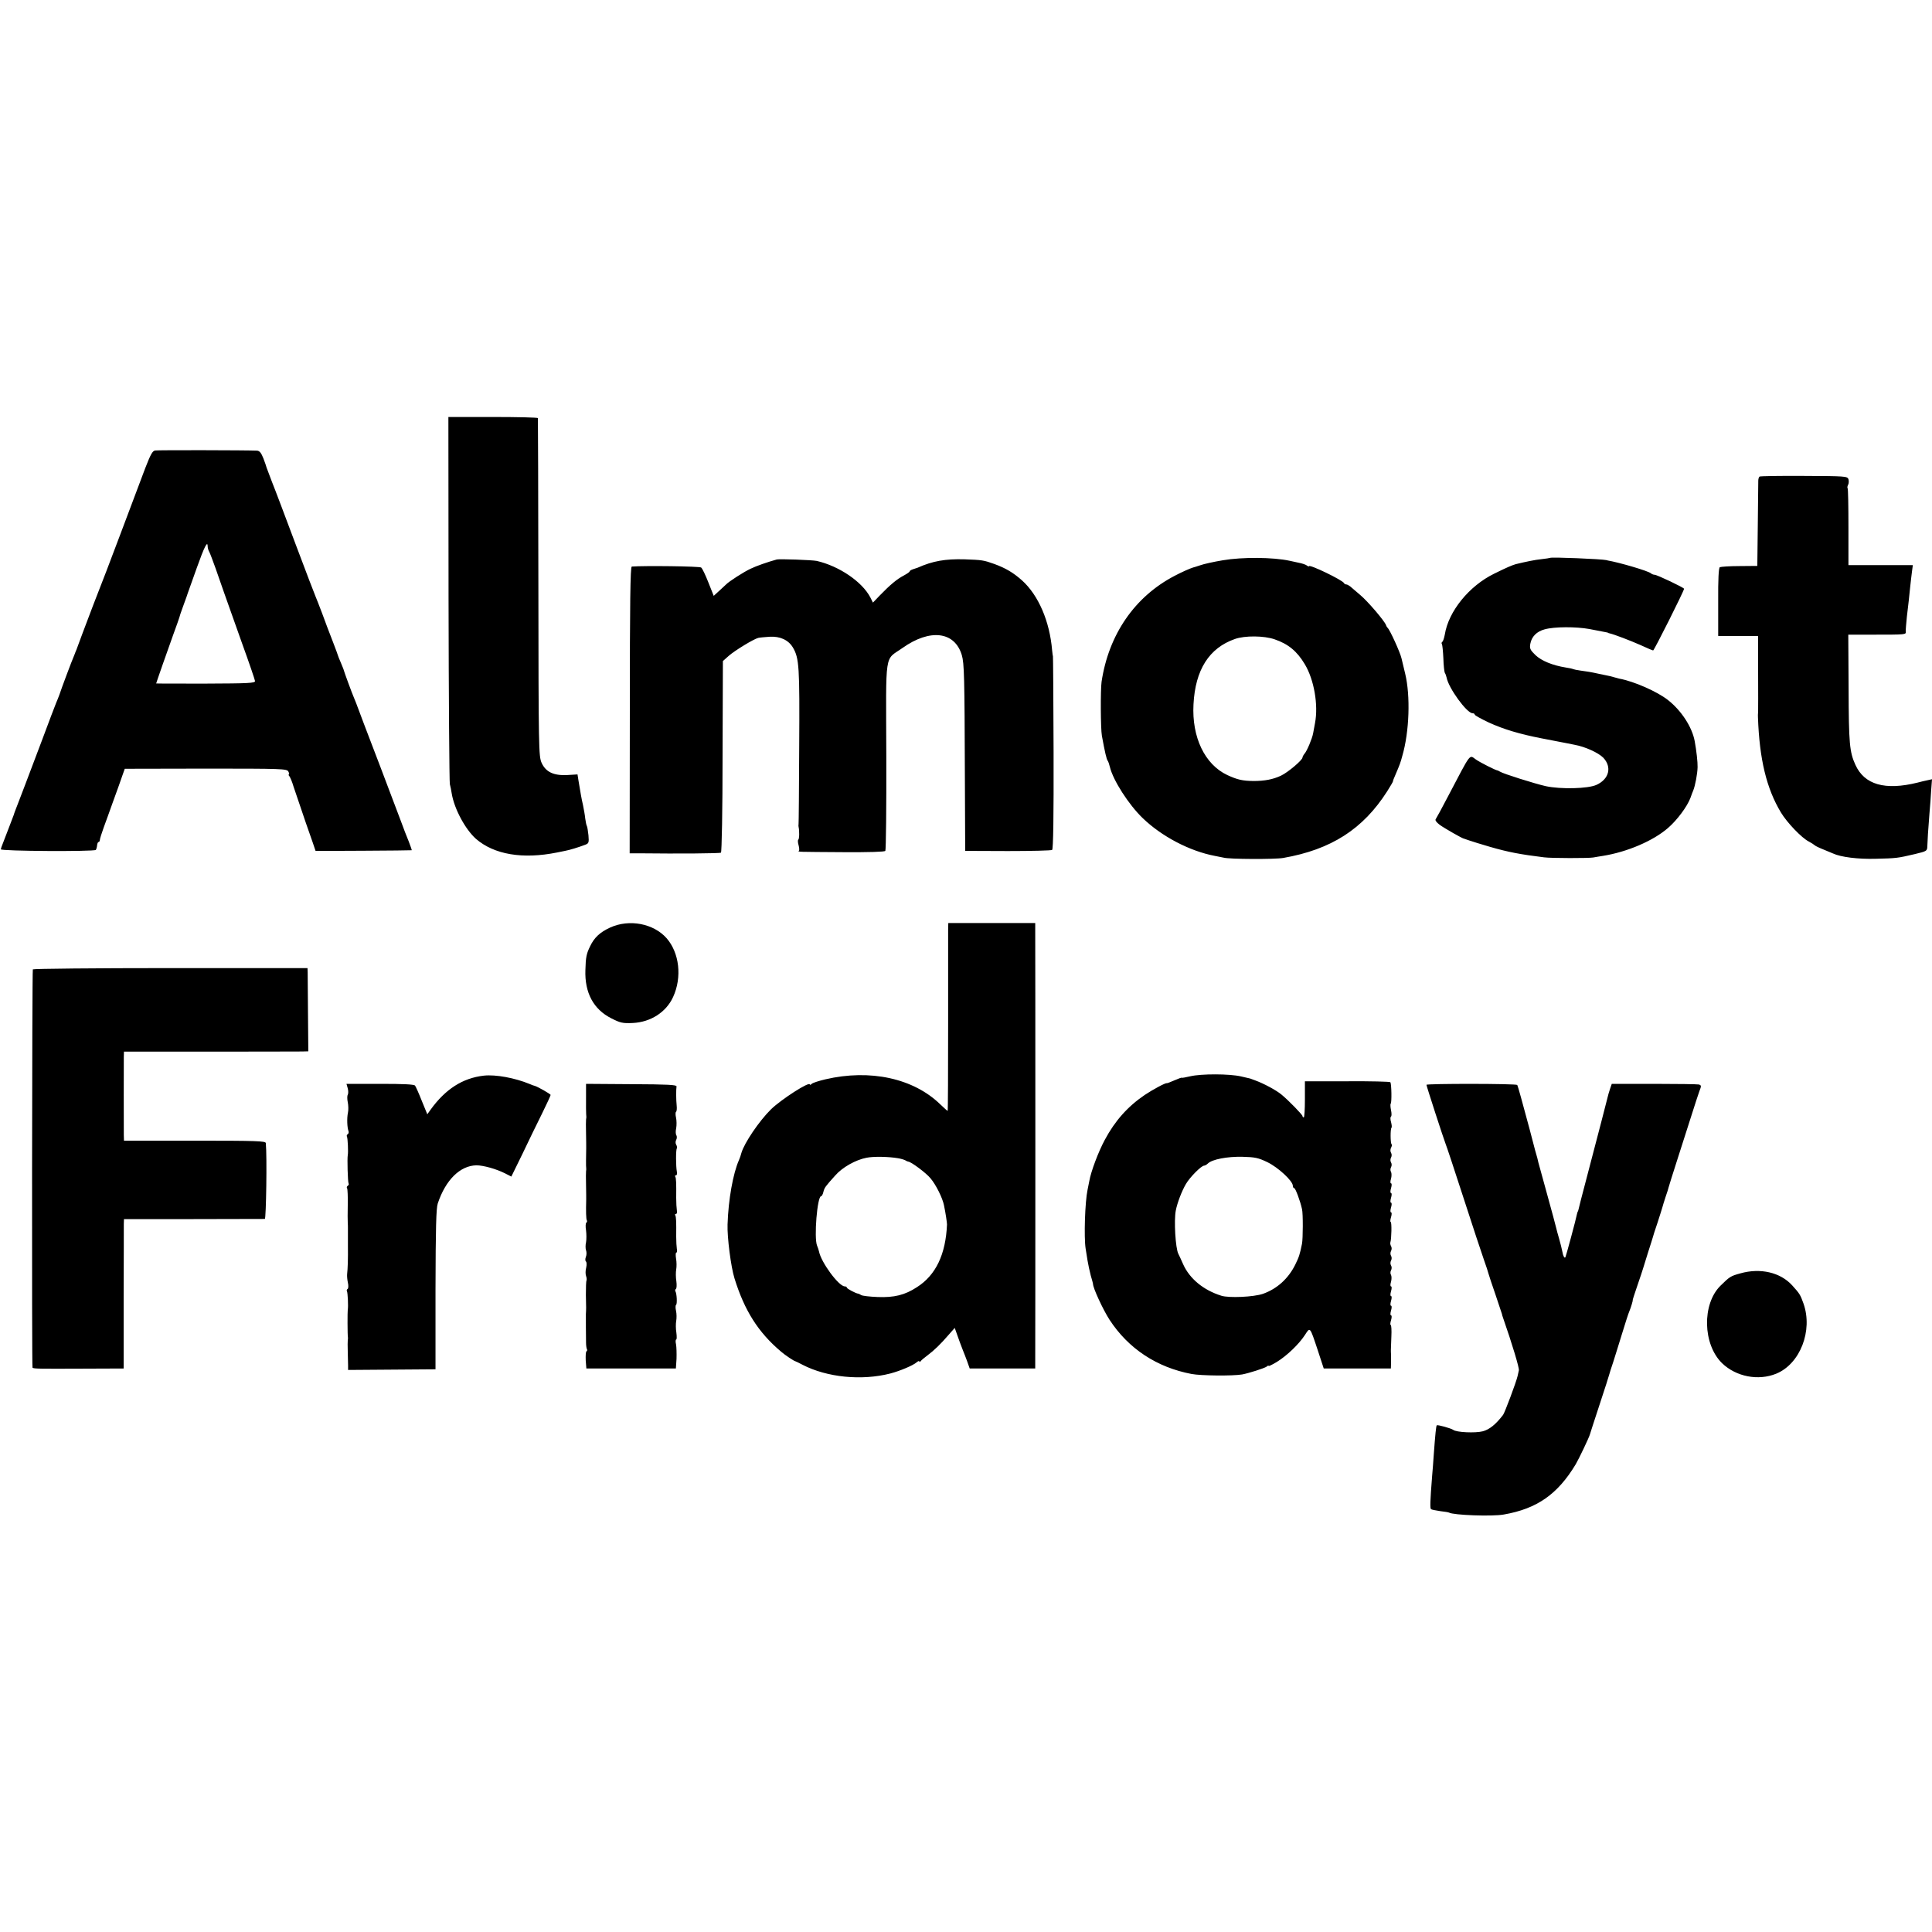
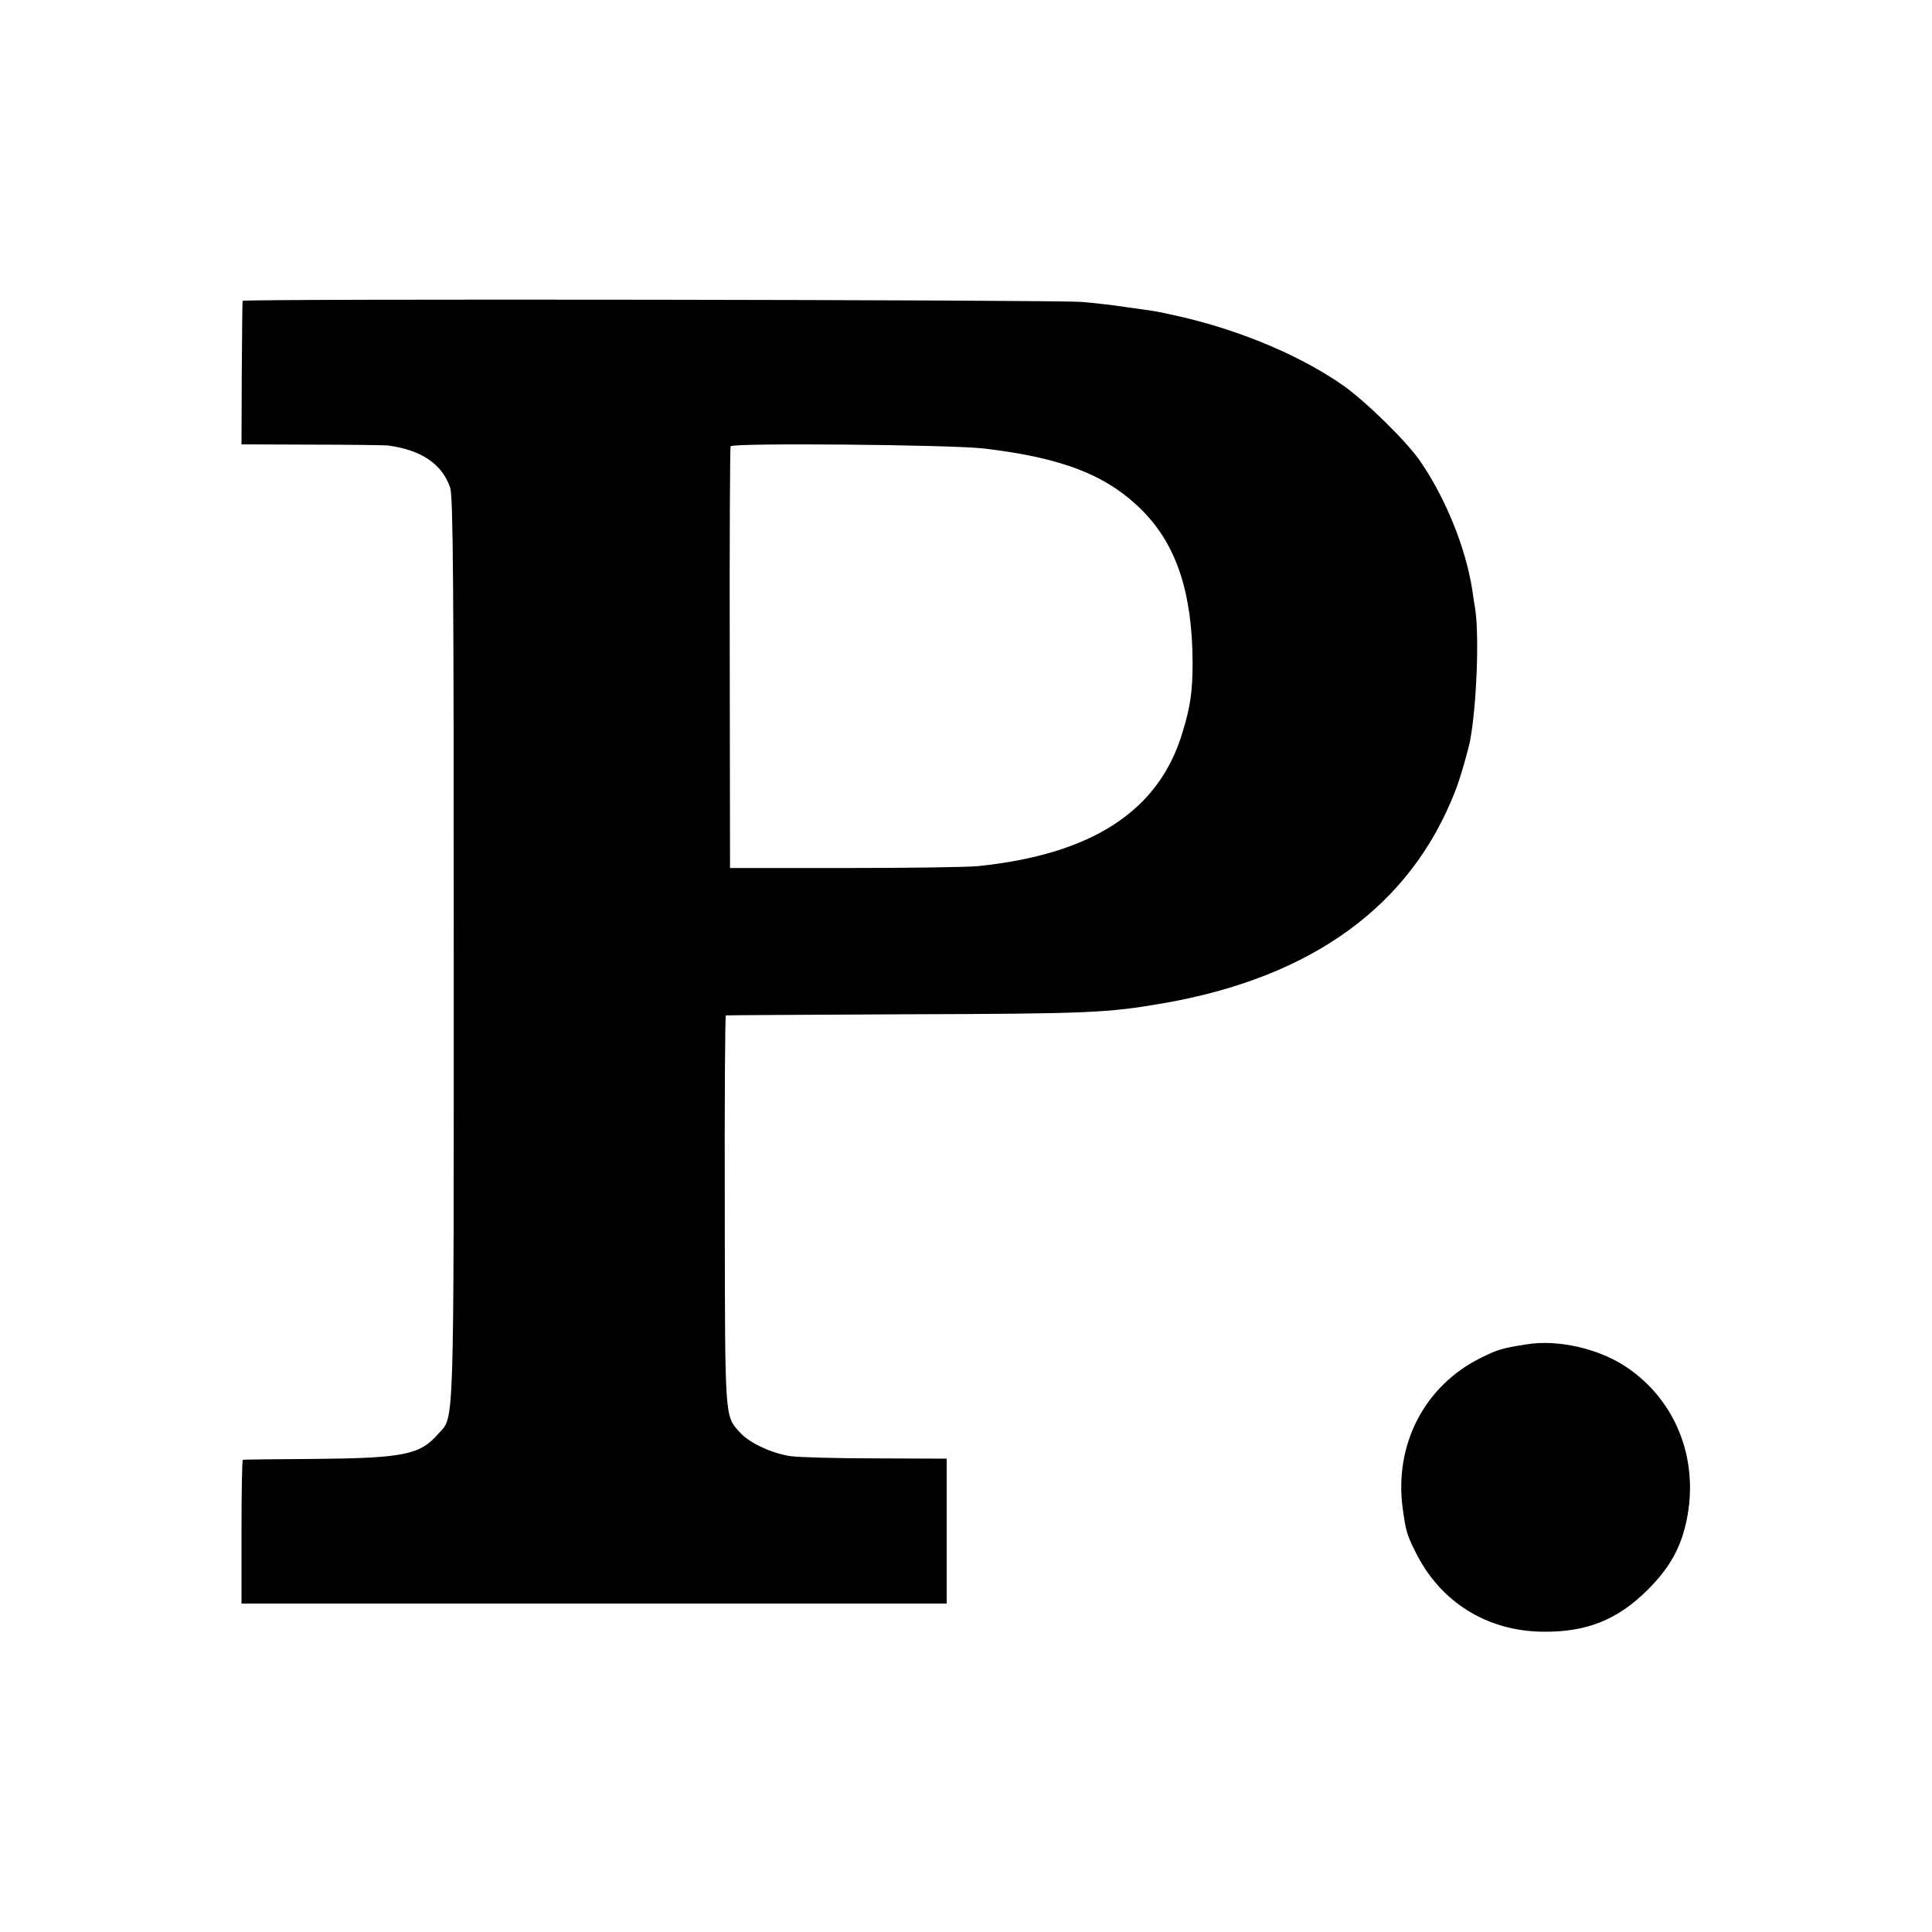
- <svg xmlns="http://www.w3.org/2000/svg" version="1" width="1600" height="1600" viewBox="0 0 1200 1200">
-   <path d="M278.6 371.7c.1 62.1.5 113.9.8 115.3.4 1.4.9 4.1 1.2 6 1.6 9.5 8.4 22.1 15 28 11.3 9.8 29 12.8 50.4 8.5 1.4-.3 3.6-.7 4.9-1 2.9-.5 8.6-2.3 12.3-3.7 2.5-.9 2.7-1.3 2.3-6-.3-2.7-.7-5.3-1-5.8-.3-.4-.7-2.5-1-4.6-.2-2.2-.9-5.9-1.4-8.4-1-4.3-1.4-6.8-2.8-15.2l-.6-3.8-6.4.4c-8.5.4-13.3-1.9-15.9-7.6-1.8-4-1.9-8.8-2-108.8-.1-57.5-.2-104.8-.3-105.3 0-.4-12.6-.7-27.9-.7h-27.7l.1 112.7zM96.4 279.8c-1.7.2-2.9 2.5-6.2 11-2.2 5.9-9.3 24.6-15.7 41.7-6.4 17-12.1 31.9-12.6 33-1 2.4-6.5 16.8-10.7 28-1.6 4.4-3.3 8.9-3.7 10-.5 1.1-.9 2.2-1 2.5-.1.3-.5 1.2-.8 2-1 2.2-7.7 20-8.8 23.5-.6 1.6-1.5 3.9-2 5S30.4 448.2 26 460c-8.6 22.8-13.7 36.2-15 39.5-1.1 2.8-2.3 5.9-2.4 6.5-.2.5-4.8 12.7-6.7 17.5-.7 1.6-1.3 3.5-1.4 4-.3 1.2 57.8 1.5 59 .4.3-.4.7-1.6.8-2.8.1-1.1.5-2.1.9-2.1s.8-.6.8-1.2c0-.7 1.1-4.2 2.4-7.8 1.3-3.6 3.9-10.6 5.6-15.5 1.8-5 3.5-9.7 3.8-10.5.3-.8 1.2-3.5 2.1-6l1.6-4.5 50.3-.1c47.6 0 50.4.1 51.3 1.8.5 1 .7 1.8.3 1.8-.3 0-.2.6.4 1.2.5.7 1.7 3.5 2.5 6.3.9 2.7 4.3 12.8 7.6 22.4 3.4 9.6 6.1 17.5 6.1 17.6 0 .1 59.5-.2 59.7-.4.2 0-.7-2.5-1.8-5.4-1.2-2.8-3.4-8.6-4.9-12.7-4-10.7-22-58.1-23-60.5-.4-1.1-1.8-4.7-3-8s-2.6-6.9-3.1-8c-1.2-2.7-6-15.8-6.3-17-.1-.6-1-2.7-1.9-4.9-.9-2.1-1.7-4-1.7-4.2 0-.2-1.5-4.3-3.4-9.2-1.9-4.8-4.8-12.5-6.5-17.2-1.8-4.7-3.6-9.4-4.1-10.5-.5-1.1-6.1-15.7-12.4-32.5-6.3-16.8-12.8-34.1-14.6-38.5-1.7-4.4-3.2-8.5-3.4-9-.1-.6-1-3.1-2-5.8-1.4-3.5-2.4-4.7-4-4.8-6.5-.3-61.4-.4-63.2-.1zm32.6 59.7c0 .8.4 2.3 1 3.3.5.9 2.2 5.5 3.9 10.2 3.2 9.4 5.4 15.4 16.6 47 4.3 11.8 7.8 22.2 7.9 23 .1 1.3-3.9 1.5-30.6 1.6-17 0-30.8 0-30.8-.1 0-.3 7.6-22 10.5-30 2-5.5 3.8-10.5 3.9-11 .1-.6 1-3.3 2-6 2.7-7.5 2.9-7.9 3.2-9 .2-.6 2.7-7.6 5.6-15.7 4.8-13.5 6.8-17.3 6.8-13.3zM1092.9 296c-.4.3-.8 1.4-.8 2.5s-.1 13.5-.3 27.5l-.3 25.5-11.1.1c-6 0-11.5.4-12.2.7-.7.5-1.1 7.2-1 21.7v21h24.8v22.2c.1 12.3 0 23.4 0 24.8-.1 1.4-.2 2.9-.1 3.5.9 26 5.3 44.3 14.3 59.2 3.8 6.3 12.9 15.8 17.3 18 1.7.9 3.2 1.9 3.5 2.2.3.4 2.5 1.5 5 2.5s5.4 2.2 6.5 2.7c4.9 2.3 15.7 3.6 26.5 3.3 13-.3 13.6-.4 24.3-2.9 7.5-1.8 7.7-1.9 7.8-4.9.1-3.9.5-9.8 1.3-20.1.4-4.4.9-11 1.1-14.8l.5-6.7-2.7.6c-1.6.3-4.4 1-6.3 1.5-20.2 5-33 1.3-38.6-11.1-3.6-7.9-4.1-13.3-4.2-47.2l-.2-33.6h14.3c22.2 0 21.5 0 21.4-2-.1-.9.3-5.1.7-9.2 1.2-9.8 1.2-10.4 2-18 .4-3.6.9-8.2 1.2-10.3l.5-3.7h-40v-23.6c0-13-.2-23.8-.5-24.1-.3-.3-.2-1.3.3-2.2.5-.9.5-2.5.2-3.5-.7-1.8-2.1-1.9-27.5-2-14.7-.1-27.2.1-27.7.4zM759.5 348c-5.5.9-11.8 2.3-14 3.1-2.2.7-4.2 1.4-4.5 1.4-1.7.5-7.2 2.9-11.5 5.2-24.7 12.9-40.9 36.4-45.3 65.8-.7 5.2-.6 28.9.2 33.5 1.9 10.4 2.9 14.6 3.6 15.5.4.5 1 2.3 1.4 4 2 8.2 11.6 23.2 20.3 31.6 11.8 11.4 29.1 20.5 44.8 23.5 2.2.4 4.7.9 5.5 1.1 3.4 1 31.9 1.1 37 .2 29.8-5.2 49.6-17.9 64.6-41.4 2.1-3.3 3.7-6.1 3.6-6.2-.1-.2.6-2 1.5-4 2.7-6.3 3.2-7.6 4.3-11.8 4.4-15.1 5.1-37.3 1.8-51-1.1-4.4-2.1-8.7-2.3-9.6-.8-3.6-7.2-17.7-8.6-18.9-.3-.3-.8-1-1-1.7-.9-2.6-11.5-15-16.1-18.8-2.6-2.2-5.4-4.6-6.2-5.3-.8-.6-1.9-1.2-2.4-1.2-.6 0-1.2-.4-1.4-.8-.7-1.8-21.8-12-21.8-10.5 0 .3-.6.1-1.2-.4-.7-.6-3.1-1.4-5.3-1.8-2.2-.5-4.7-1-5.5-1.2-10.2-2.2-29.2-2.4-41.5-.3zm32.2 49.1c8.5 2.9 13.9 7.4 18.7 15.4 5.8 9.6 8.5 25.3 6.4 36.5-.5 2.5-1 5.4-1.2 6.5-.6 3.3-3.8 10.9-5.3 12.6-.7.8-1.3 2-1.3 2.4 0 1.6-9.1 9.3-13.4 11.3-4.9 2.3-10.1 3.3-17.1 3.3-6.8-.1-9.9-.8-16.2-3.7-14-6.6-22.1-23.5-21-43.9 1.1-21.5 9.7-35 25.7-40.6 6.2-2.2 18.1-2.1 24.7.2zM962.8 346.5c-.2.1-2.5.5-5.3.8-4.1.4-9.8 1.6-16 3.1-2.4.7-5.5 2-13.4 5.9-15.6 7.6-28.4 23.4-30.7 37.8-.4 2.2-1.1 4.2-1.5 4.5-.5.3-.7 1-.3 1.5.3.5.7 4.5.9 8.8.1 4.4.6 8.4.9 9 .4.6.9 1.9 1.1 2.9 1.2 6.6 12.6 22.2 16.1 22.2.8 0 1.4.4 1.4.9 0 .4 3.9 2.6 8.8 4.9 9 4.1 18.8 7.1 32.7 9.8 9.4 1.8 12.1 2.3 15.5 3 1.4.3 3.6.7 5 1 6.6 1.2 14.7 4.9 17.8 8 5.5 5.8 3.7 13.3-4.2 16.9-5.3 2.4-22.1 2.8-31.5.8-7-1.6-26.4-7.7-28.4-9-.7-.4-1.4-.8-1.7-.8-1.1-.1-10.6-4.9-13.2-6.7-4.4-3-2.6-5.3-17.6 23.2-3.6 6.9-6.9 13-7.4 13.7-.6.7.2 1.9 2.4 3.6 2.9 2.1 14.4 8.7 15.1 8.6.1 0 1.6.5 3.2 1.1 1.7.6 7.5 2.4 13 4 11.4 3.3 18.9 4.7 33.5 6.5 4.6.6 27.9.6 30.6.1 1.2-.2 3.9-.7 6-1 15-2.4 31.2-9.3 40.4-17.3 5.7-4.9 12-13.4 14-18.8.6-1.7 1.3-3.7 1.7-4.5 1.2-3 2.6-10.2 2.7-14.5.1-3-.7-10.3-1.8-16.2-1.6-8.7-8.3-19-16.6-25.5-6.6-5.2-21-11.6-30.3-13.3-1-.3-2.7-.7-3.7-1-1-.3-2.9-.8-4.2-1-1.3-.3-3.4-.7-4.8-1-4.9-1.1-7.6-1.5-11.4-2-2.1-.3-4.1-.7-4.5-.9-.3-.2-2.4-.7-4.6-1-8.1-1.3-15-4.1-18.8-7.7-3.3-3.2-3.7-4.1-3.2-7 .8-4.5 4-7.7 8.9-9 6.1-1.7 19.5-1.7 27.8-.2 4 .8 8.2 1.6 9.3 1.8 1.1.2 2.1.4 2.3.5.1.2.5.3 1 .4 3 .7 12.9 4.5 19 7.2 4.1 1.9 7.7 3.4 8 3.4.6 0 19.2-37 19.2-38.3 0-.7-16.8-8.7-18.3-8.7-.7 0-1.7-.4-2.3-.9-1.4-1.4-19.4-6.7-26.9-8-.3-.1-.6-.1-.7-.2-3.1-.7-34.3-2-35-1.4zM482.5 347.5c-5.5 1.5-12.7 4-16.4 5.8-3.9 1.8-13.3 7.8-15.1 9.7-.3.3-2.2 2-4.1 3.8l-3.6 3.3-3.3-8.3c-1.8-4.6-3.8-8.8-4.5-9.3-.9-.8-35.3-1.2-43.1-.6-.9.1-1.2 22.8-1.2 89.1l-.1 89h5.2c26.2.3 50.8.1 51.5-.4.5-.3 1-26.5 1-59.8l.2-59.2 3.7-3.3c3.8-3.3 15.4-10.4 18.3-11.1.8-.2 4-.5 7-.7 6.5-.4 11.7 2 14.5 6.7 3.9 6.7 4.2 11.8 3.9 61.5-.1 26.3-.3 48-.4 48.3-.1.3-.1.9 0 1.5.6 2.6.5 7.7-.2 8.1-.3.2-.3 1.7.2 3.3.4 1.6.6 3.2.2 3.5-.7.8-1.6.7 27.6.9 16 .1 25.6-.2 26.1-.8.4-.6.7-27.1.6-59-.2-66.4-1.3-59 10-67 17.2-12.2 32.5-10.3 36.9 4.4 1.5 5.2 1.7 13.2 1.9 75.1l.2 46.5 26.5.1c14.6 0 27-.3 27.5-.7.7-.5 1-20.9.9-60.6-.1-32.9-.3-59.8-.4-59.8-.1 0-.3-1.6-.5-3.5-1.5-18.1-8.5-34.3-18.7-43.5-5.4-4.8-10.1-7.6-17.2-10.2-6.7-2.4-7.6-2.5-18.6-2.9-11.8-.3-19.6 1-29 5.2l-2.7.9c-1.3.4-2.3 1-2.3 1.4 0 .4-1.7 1.5-3.7 2.6-4.2 2.2-8.4 5.7-14.9 12.4l-4.2 4.4-1.6-3.2c-5.1-9.8-19.4-19.5-33.3-22.7-2.9-.6-23-1.3-24.8-.9zM379 576.1c-6.3 2.9-9.9 6.2-12.5 11.7-2.2 4.5-2.7 6.6-2.9 14.7-.5 14.1 5 24.4 16.1 30 5.5 2.8 7 3.2 13.3 2.9 11.1-.5 20.8-6.7 25.1-16.2 5.6-12.2 3.9-27.4-4.1-36.5-8.1-9.1-23.1-12-35-6.6zM588.9 577.4v58.3c0 29.9-.1 54.3-.3 54.3-.2 0-2.2-1.8-4.5-4-16.7-16.3-43.7-22.1-71.5-15.6-3.8.9-7.6 2.1-8.3 2.7-.7.7-1.3.9-1.3.5 0-2.2-17.7 9.2-24.1 15.4-7.4 7.3-16.6 20.9-18.4 27.1-.3 1.3-1 3.3-1.5 4.4-3.7 8.3-6.6 24.6-7.1 40-.3 7.9 2.1 26.5 4.3 33.5 6.2 20 14.7 33.5 28.9 45.5 2.5 2.2 8.1 5.9 8.9 6 .3.1 2.3 1 4.5 2.2 15.1 7.8 36.6 10 54.5 5.4 6.1-1.6 14.1-5 16.3-6.9.9-.8 1.7-1.1 1.7-.6 0 .5.4.4.8-.1.4-.6 2.3-2.2 4.2-3.6 4.3-3.2 8.3-7.1 13.2-12.8l3.8-4.3 1 2.8c.6 1.6 1.5 4.2 2.1 5.9.6 1.6 1.5 3.9 1.9 5 .5 1.1 1.6 4.1 2.6 6.7l1.7 4.8H643v-4.3c.1-6.9.1-262.8 0-267.8v-4.6h-54l-.1 4.1zm-31.1 142c1.8.3 3.8.9 4.5 1.3.6.4 1.5.8 1.8.8 1.7 0 11.2 7.1 13.8 10.3 3.5 4.1 7.5 12.3 8.4 16.7 1 4.7 1.9 10.9 1.9 12-.8 18.6-6.9 31.5-18.7 39-7.5 4.9-14.1 6.5-24.4 6.1-4.9-.2-9.4-.7-10.2-1.2-.8-.5-1.6-.9-1.9-.9-1.4-.1-7-3.1-7-3.7 0-.5-.6-.8-1.3-.8-3.7 0-14.7-14.9-16-21.7-.2-1-.8-2.6-1.2-3.6-2-4.8.1-30.7 2.5-30.7.4 0 1.1-1.2 1.4-2.6.7-2.8 1.2-3.4 7.3-10.2 4.5-5.2 12.8-9.8 19.5-11.1 4.4-.9 13.8-.7 19.6.3zM20.4 602.1c-.5.8-.7 247-.2 247.4.7.7 4.6.7 29.9.6l26.7-.1v-43.3c.1-23.7.1-44.6.1-46.4l.1-3.1h43.3c23.7-.1 43.7-.1 44.2-.1.8-.1 1.4-39.2.6-47.1-.1-1.3-5.5-1.5-44.1-1.5H77l-.1-3.5c0-5.2-.1-45 0-48.6l.1-3.2h53.3c29.2 0 55-.1 57.2-.1l4-.1-.2-23.2c-.1-12.8-.2-24.5-.2-25.9l-.1-2.6h-85c-46.8 0-85.3.4-85.6.8zM300.5 668.1c-13.1 1.5-23.8 8.3-33.1 21.2l-2 2.8-3.4-8.3c-1.8-4.6-3.7-8.8-4.2-9.5-.6-.8-7.1-1.1-21.7-1.1h-20.9l.8 2.8c.4 1.5.4 3.3 0 4-.4.6-.4 2.7 0 4.6.4 1.9.5 4.9.1 6.6-.7 3.3-.5 9.2.4 11.5.2.7 0 1.5-.6 1.8-.5.4-.7 1-.4 1.5.5.9.9 9.6.5 11.5-.4 2.1 0 16.6.5 17.5.3.5.1 1.1-.5 1.5-.6.4-.8 1.1-.4 1.6.3.5.5 5.1.4 10.2-.1 5-.1 10.1 0 11.2.1 1.1.1 2.4.1 3V773c.1 9.5-.1 14.7-.5 18.5-.1 1.1.1 3.5.5 5.3.4 1.7.3 3.5-.2 3.8-.5.3-.7.9-.4 1.4.5.9.9 9.6.5 11.5-.2 1.1-.2 15.8.1 17.1.1.5 0 1.3-.1 1.9-.1.5-.1 3.7 0 7s.2 7.2.2 8.7v2.7l27.2-.2 27.1-.2V801c.1-38.6.4-50.4 1.4-53.5 4.9-14.7 13.9-23.5 24-23.7 4.3 0 12.2 2.2 17.8 5l3.9 2 6.9-14.1c3.7-7.8 9.2-19.1 12.2-25.1 2.9-5.9 5.3-11.1 5.3-11.5 0-.6-8.3-5.3-10-5.7-.3 0-1.6-.5-3-1.1-9.2-3.8-21.1-6-28.5-5.2zM739.3 668.5c-2.9.7-5.3 1.1-5.3.9 0-.2-2 .5-4.5 1.6s-4.6 1.9-4.8 1.8c-.6-.4-8.8 4-13.7 7.3-10.6 7.2-18.5 16.1-24.8 27.9-4 7.4-8.6 19.7-9.6 25.5-.3 1.6-.8 4.1-1.1 5.5-1.6 7.5-2.3 29.4-1.2 36.5.3 1.6.8 5 1.2 7.5.4 2.5 1.3 6.6 2 9.3.8 2.6 1.4 5 1.4 5.2-.1 2.3 6.2 16 10.3 22.3 11.7 17.9 29.3 29.5 50.9 33.6 5.8 1.1 25.4 1.3 31.4.3 3.9-.7 14-3.9 15.3-4.9.6-.6 1.2-.8 1.2-.4 0 .3 2.3-.8 5.1-2.5 6.3-3.9 13.7-11 17.4-16.7 3.3-5.1 3-5.5 8 9.5l3.7 11.3h41.7l.1-3.3v-5.2c-.1-1.1-.1-2.5-.1-3 0-.6.2-4.3.3-8.3.2-3.9 0-7.2-.4-7.2s-.3-1.4.2-3c.5-1.7.5-3 0-3s-.5-1.3 0-3 .5-3 0-3-.5-1.3 0-3 .5-3 0-3-.5-1.3 0-3 .5-3 0-3-.5-1.3 0-2.9c.4-1.5.4-3.4 0-4.2-.5-.7-.5-2 0-2.9.5-.9.5-2.2 0-3-.5-.8-.5-2.1 0-3 .5-.9.5-2.2 0-3-.5-.8-.5-2.1 0-3 .5-.9.5-2.2 0-3-.4-.7-.6-1.8-.4-2.4.7-2 .9-12.6.2-12.6-.4 0-.3-1.4.2-3 .5-1.7.5-3 0-3s-.5-1.3 0-3 .5-3 0-3-.5-1.3 0-3 .5-3 0-3-.5-1.3 0-3 .5-3 0-3-.5-1.3 0-2.9c.4-1.5.4-3.4 0-4.2-.5-.7-.5-2 0-2.9.5-.9.5-2.2 0-3-.5-.8-.5-2.1 0-3 .5-.9.5-2.2 0-3-.5-.8-.5-2.1 0-3.1.5-.9.7-1.9.3-2.2-.7-.8-.8-9.5 0-10.3.3-.3.1-1.9-.3-3.5-.5-1.6-.5-3.1 0-3.4.4-.3.4-2 0-3.9s-.5-3.8-.2-4.1c.7-.6.5-12.2-.2-13.3-.2-.4-12.3-.7-26.7-.6h-26.4v11.2c0 6.2-.3 11.2-.7 11.2-.5 0-.8-.3-.8-.8 0-.8-8.5-9.6-13-13.3-3.2-2.7-11-6.9-16.5-8.9-1.6-.6-3-1.1-3-1.1s-2.5-.6-5.6-1.3c-7.3-1.7-24.8-1.7-31.6-.1zm47.8 53.3c6.7 3.2 15.9 11.7 15.9 14.7 0 .8.4 1.5.9 1.5.7 0 3.7 7.9 4.8 13 .7 2.7.6 18.4 0 21.5-1.4 6.8-1.8 8.1-4.2 13-4.3 8.7-11.3 15-20 18.1-5.7 2-21.2 2.7-25.9 1.2-11.2-3.5-19.7-10.6-23.7-19.5-1.2-2.7-2.5-5.6-3-6.5-1.8-3.5-2.8-20.7-1.6-26.9.9-4.7 3.7-12.1 6.3-16.5 2.5-4.3 9.6-11.4 11.3-11.4.5 0 1.6-.6 2.3-1.3 2.6-2.6 12-4.4 21.4-4.2 7.8.2 9.9.6 15.5 3.3zM364 679.4c-.1 5.9 0 13.2.2 14.5 0 .3-.1 1-.2 1.6-.1.5-.1 4.4 0 8.5s.1 8.2.1 9c-.1 4.7-.2 11.9 0 12.6.1.5 0 1.3-.1 1.9-.1.5-.1 4.4 0 8.5s.1 8.2.1 9c-.2 7.3-.1 12.2.4 13 .3.5.1 1.1-.3 1.4-.5.3-.6 2.5-.2 4.8.3 2.4.3 5.7 0 7.4-.4 1.6-.4 3.9 0 5 .4 1 .4 2.9-.1 4.1-.5 1.2-.4 2.5 0 2.8.5.3.6 2 .2 3.8-.5 1.8-.5 4.1-.1 5.2.4 1.1.5 2.4.3 2.8-.3.5-.4 4.5-.4 9 .2 7.8.2 9 0 11.9 0 2 0 13.9.1 17.7 0 1.9.3 3.8.6 4.2.2.4.1 1-.3 1.2-.5.3-.6 2.8-.5 5.6l.4 5.1h55.6l.4-6c.1-3.3 0-7.3-.3-9-.4-1.6-.3-3 .1-3s.4-1.9.1-4.3c-.4-2.3-.4-5.6-.1-7.2.3-1.7.3-4.5-.1-6.3-.4-1.7-.4-3.4 0-3.7.8-.4.5-7-.4-8.5-.3-.5-.1-1.1.3-1.4.5-.3.6-2.5.3-4.8-.4-2.4-.4-5.7-.1-7.3.3-1.7.3-4.7-.1-6.8-.3-2-.3-3.7.2-3.7.4 0 .6-1 .3-2.3-.2-1.2-.4-4.7-.4-7.7.1-8.8 0-12.3-.6-13.2-.3-.4-.1-.8.5-.8.5 0 .8-1 .5-2.3-.2-1.2-.4-4.7-.4-7.7.1-8.8 0-12.3-.6-13.2-.3-.4-.1-.8.5-.8.5 0 .8-1 .5-2.3-.6-3.1-.7-13.4 0-14.5.2-.4.1-1.4-.4-2.2-.5-.8-.5-2.1 0-3 .5-.9.5-2.2.1-2.9-.5-.7-.5-2.7-.1-4.4.3-1.8.3-4.7-.1-6.5-.4-1.7-.4-3.4 0-3.6.4-.3.6-2 .4-3.8-.4-3.8-.4-10.1-.1-12 .2-1-5.6-1.3-27.9-1.4l-28.3-.2v6.2zM886 673.8c0 .8 10.8 34 11.9 36.7.5 1.1 5.5 16.2 11.1 33.5s11.3 34.6 12.7 38.5c1.4 3.8 2.6 7.7 2.8 8.5.2.8 2.2 6.9 4.5 13.5l4 12c-.1 0 .1.7.4 1.5 5.9 16.9 10.3 31.7 10 33.1-.2 1.1-.6 2.7-.8 3.6-.9 3.9-8 22.8-9 24.1-4.6 6-8.5 9.1-12.6 10.2-4.6 1.2-16.4.7-18.4-.9-1.5-1-9.7-3.3-10.2-2.8-.4.4-.9 4.9-1.9 18.7-.2 3.6-.7 9.4-1 13-1.2 15.4-1.4 20-.6 20.4.4.3 3 .8 5.7 1.2 2.7.3 5.1.7 5.4.9 2.7 1.6 26.9 2.5 34 1.2 20.7-3.6 33.5-12.6 44.7-31.2 2-3.4 8.2-16.4 8.8-18.5 0-.3 2.8-8.6 6-18.5 3.3-9.9 6-18.5 6.1-19 .1-.6 1.2-3.9 2.4-7.5 1.1-3.6 3.7-11.7 5.6-18 1.9-6.3 3.9-12.4 4.4-13.5.9-2.1 2.4-7 2.1-7-.1 0 1.2-4.1 2.9-9 1.7-5 3.3-9.7 3.5-10.5.2-.8 1.6-5.3 3.1-10s2.9-9 3-9.5c.1-.6 1.4-4.6 2.9-9 1.4-4.4 2.8-8.7 3-9.5.2-.8 1.1-3.8 2-6.5 1-2.8 1.8-5.5 1.9-6 .1-.6 2.6-8.4 5.5-17.5s6.9-21.5 8.8-27.5c1.9-6.1 4.1-12.7 4.8-14.7 1.3-3.3 1.3-3.7-.3-4.2-.9-.2-13.5-.4-27.9-.4h-26.2l-1.1 3.2c-.6 1.8-1.3 4.2-1.5 5.2-.4 1.9-5.5 21.3-13.5 51.9-2.3 8.8-4.4 16.7-4.5 17.5-.2.8-.4 1.5-.5 1.5-.1 0-.3.7-.5 1.5-.6 3.3-6.9 26.5-7.2 26.9-.6.8-1.4-.7-1.9-3.5-.3-1.6-1.2-5.2-2-8s-1.7-6-1.9-7c-.2-1.1-2.7-10.2-5.5-20.4s-5.3-19.2-5.5-20c-.1-.8-1-4.2-2-7.5-.9-3.3-2.4-9.2-3.4-13-4.4-16.4-7.3-27-7.7-27.6-.5-.9-56.4-.9-56.4-.1zM1081 790.9c-6.1 1.7-6.5 1.9-12.5 7.8-11.4 11.4-10.9 36.3 1.1 48 8.7 8.4 22.5 11.1 33.7 6.5 14.8-6.1 22.8-26.7 16.9-43.5-2-5.6-2.4-6.2-7.1-11.4-7.3-8-19.7-10.9-32.1-7.4z" />
+ <svg xmlns="http://www.w3.org/2000/svg" version="1.0" width="700pt" height="700pt" viewBox="0 0 700 700" preserveAspectRatio="xMidYMid meet">
+   <g transform="translate(0,700) scale(0.1,-0.1)" fill="#000000" stroke="none">
+     <path d="M879 5910 c-1 -3 -2 -121 -3 -262 l-1 -258 255 -1 c140 0 264 -2 275 -3 121 -16 197 -67 226 -153 11 -30 13 -365 13 -1678 0 -1783 3 -1683 -57 -1751 -65 -75 -126 -87 -447 -90 -140 -1 -257 -2 -260 -3 -3 0 -5 -118 -5 -261 l0 -260 1277 0 1278 0 0 263 0 262 -257 1 c-142 0 -280 4 -308 8 -65 9 -148 47 -181 83 -59 64 -57 34 -58 806 -1 389 1 708 4 708 3 1 289 2 635 4 685 2 746 5 950 40 540 94 897 354 1058 770 16 39 45 141 53 179 24 126 34 381 19 479 -4 23 -9 56 -11 72 -24 151 -96 330 -189 465 -48 70 -194 213 -275 271 -152 107 -363 197 -581 249 -47 11 -99 22 -115 24 -16 2 -60 9 -99 14 -38 6 -108 14 -155 18 -94 8 -3039 12 -3041 4z m2686 -535 c287 -34 448 -97 577 -228 122 -125 178 -297 179 -548 0 -104 -8 -160 -37 -254 -85 -283 -326 -440 -739 -483 -38 -4 -257 -7 -485 -7 l-415 0 -1 760 c-1 418 1 764 3 768 8 13 796 6 918 -8z" />
+     <path d="M5530 2129 c-89 -14 -102 -18 -163 -48 -206 -101 -318 -317 -284 -551 10 -75 15 -92 44 -150 89 -183 259 -290 463 -292 158 -2 271 43 380 152 73 73 112 138 135 226 58 229 -25 456 -214 582 -99 66 -248 100 -361 81z" />
+   </g>
</svg>
